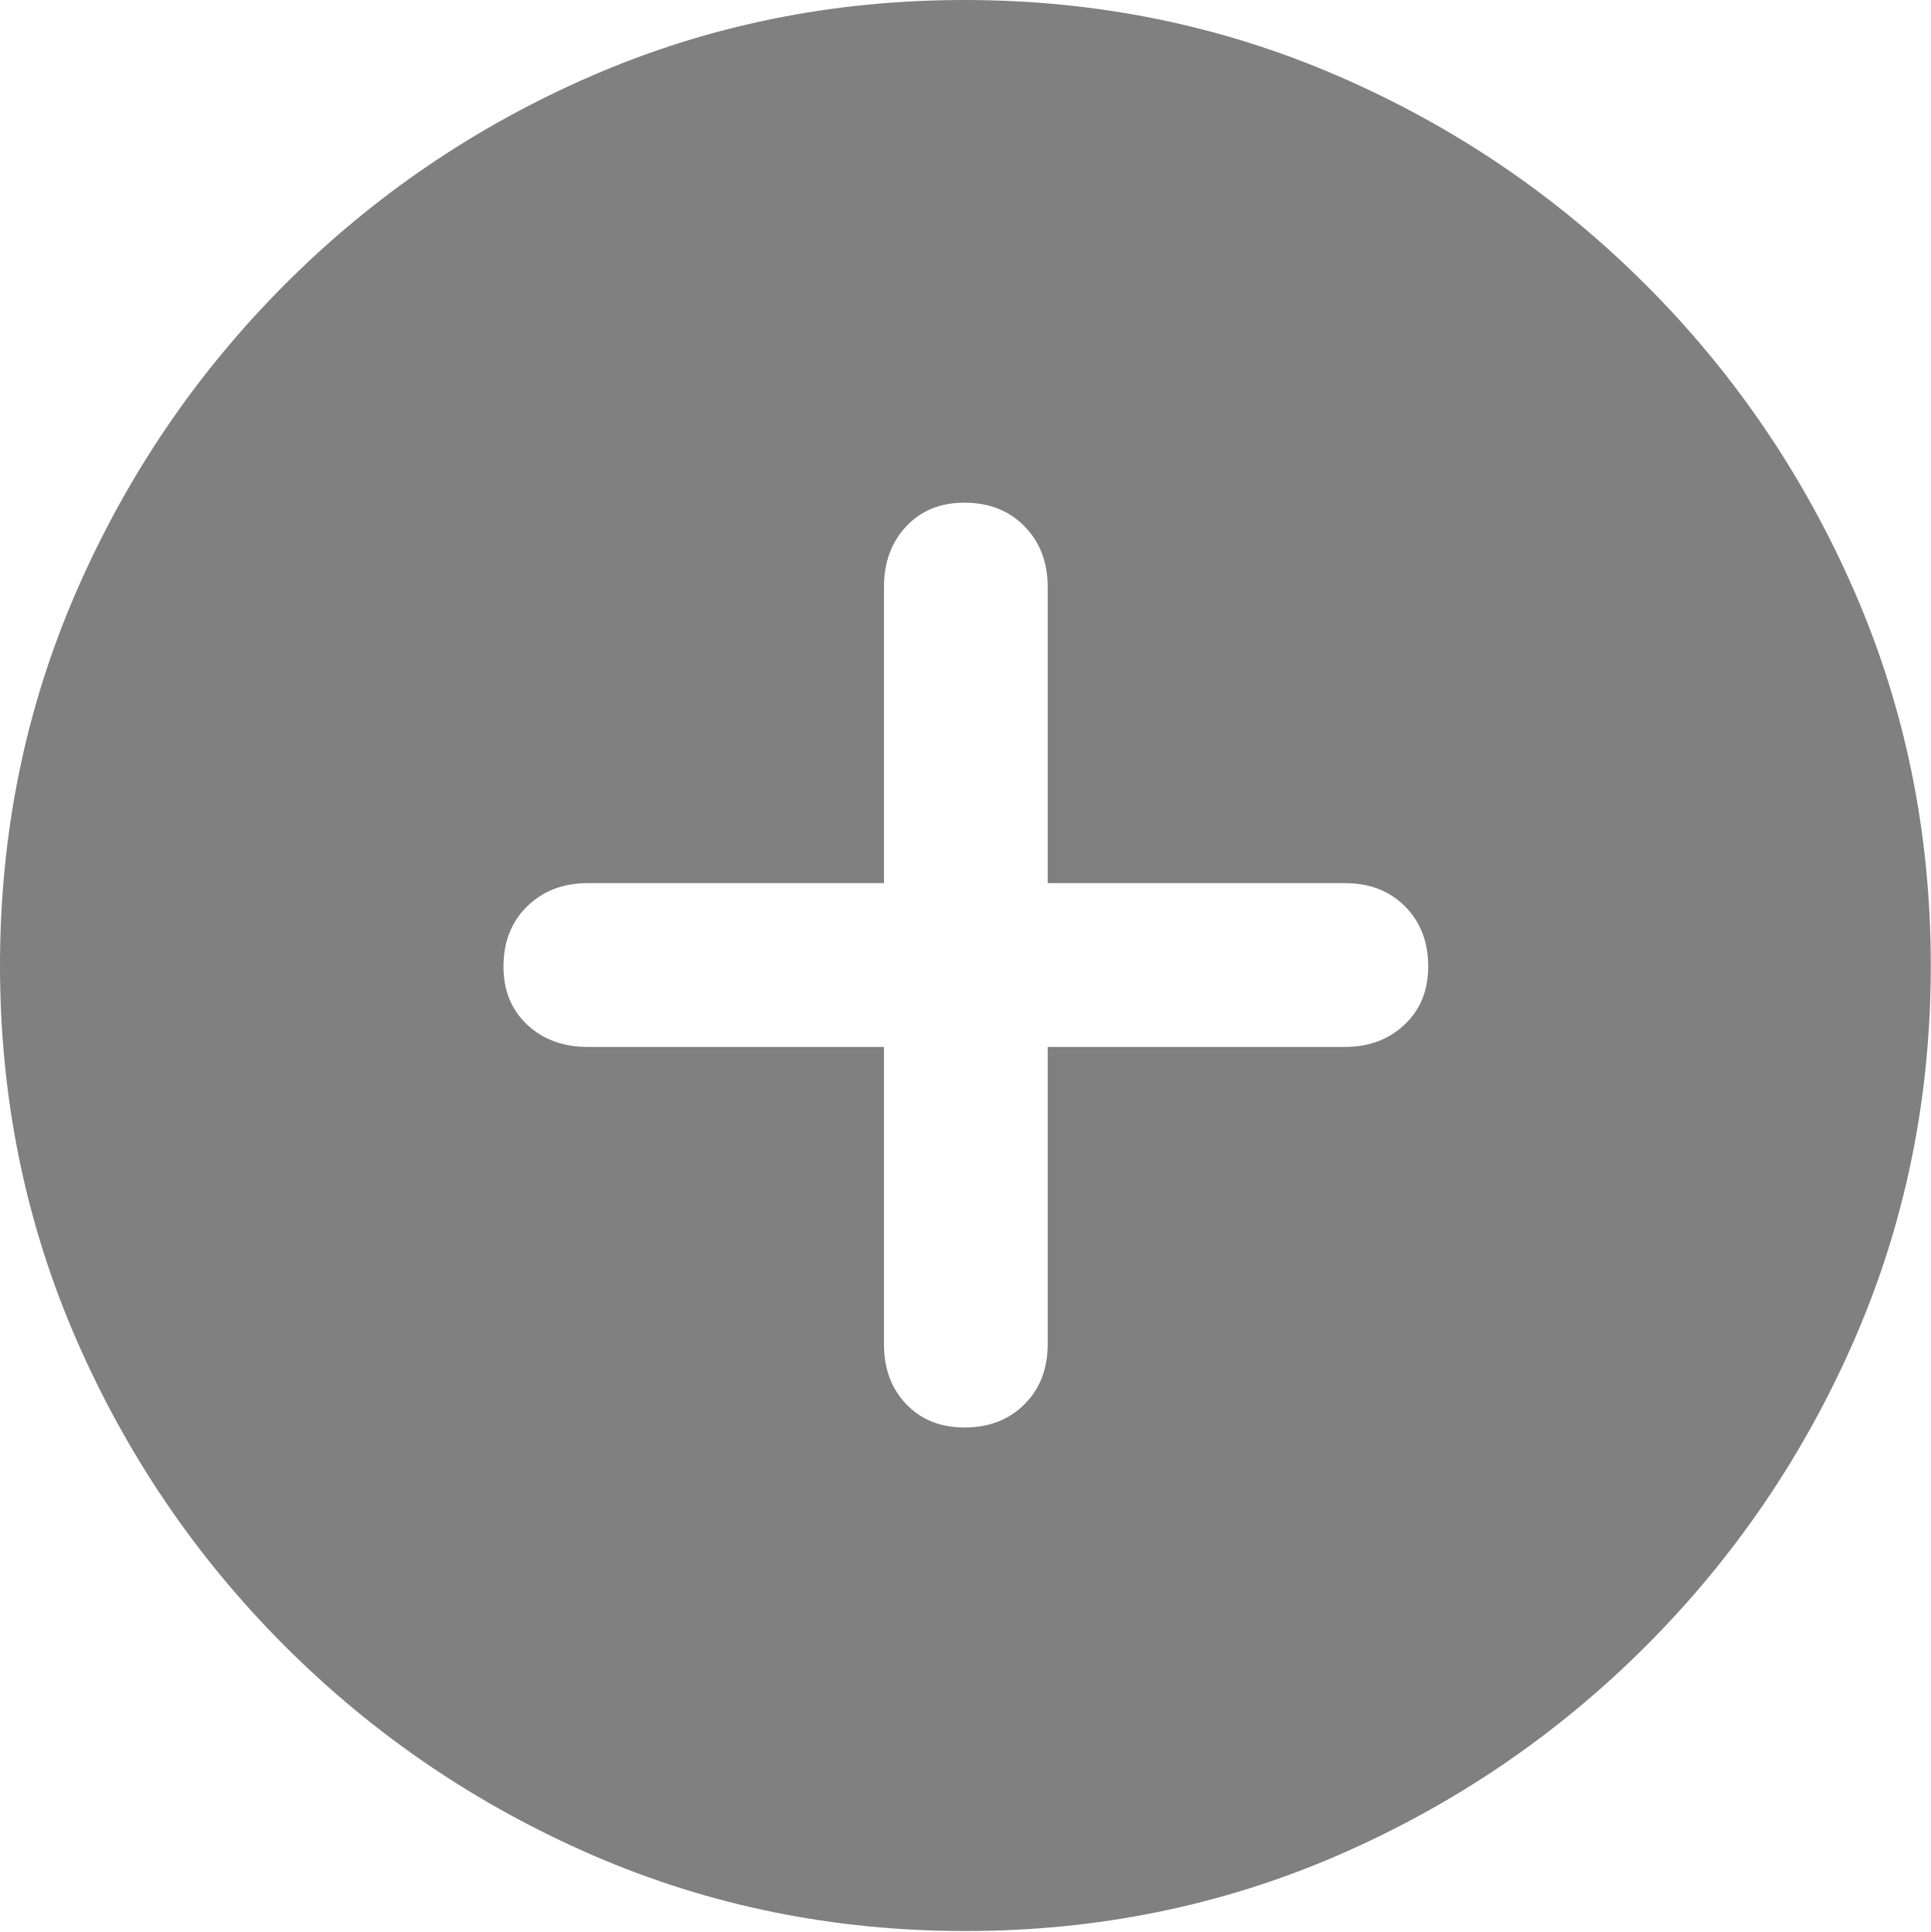
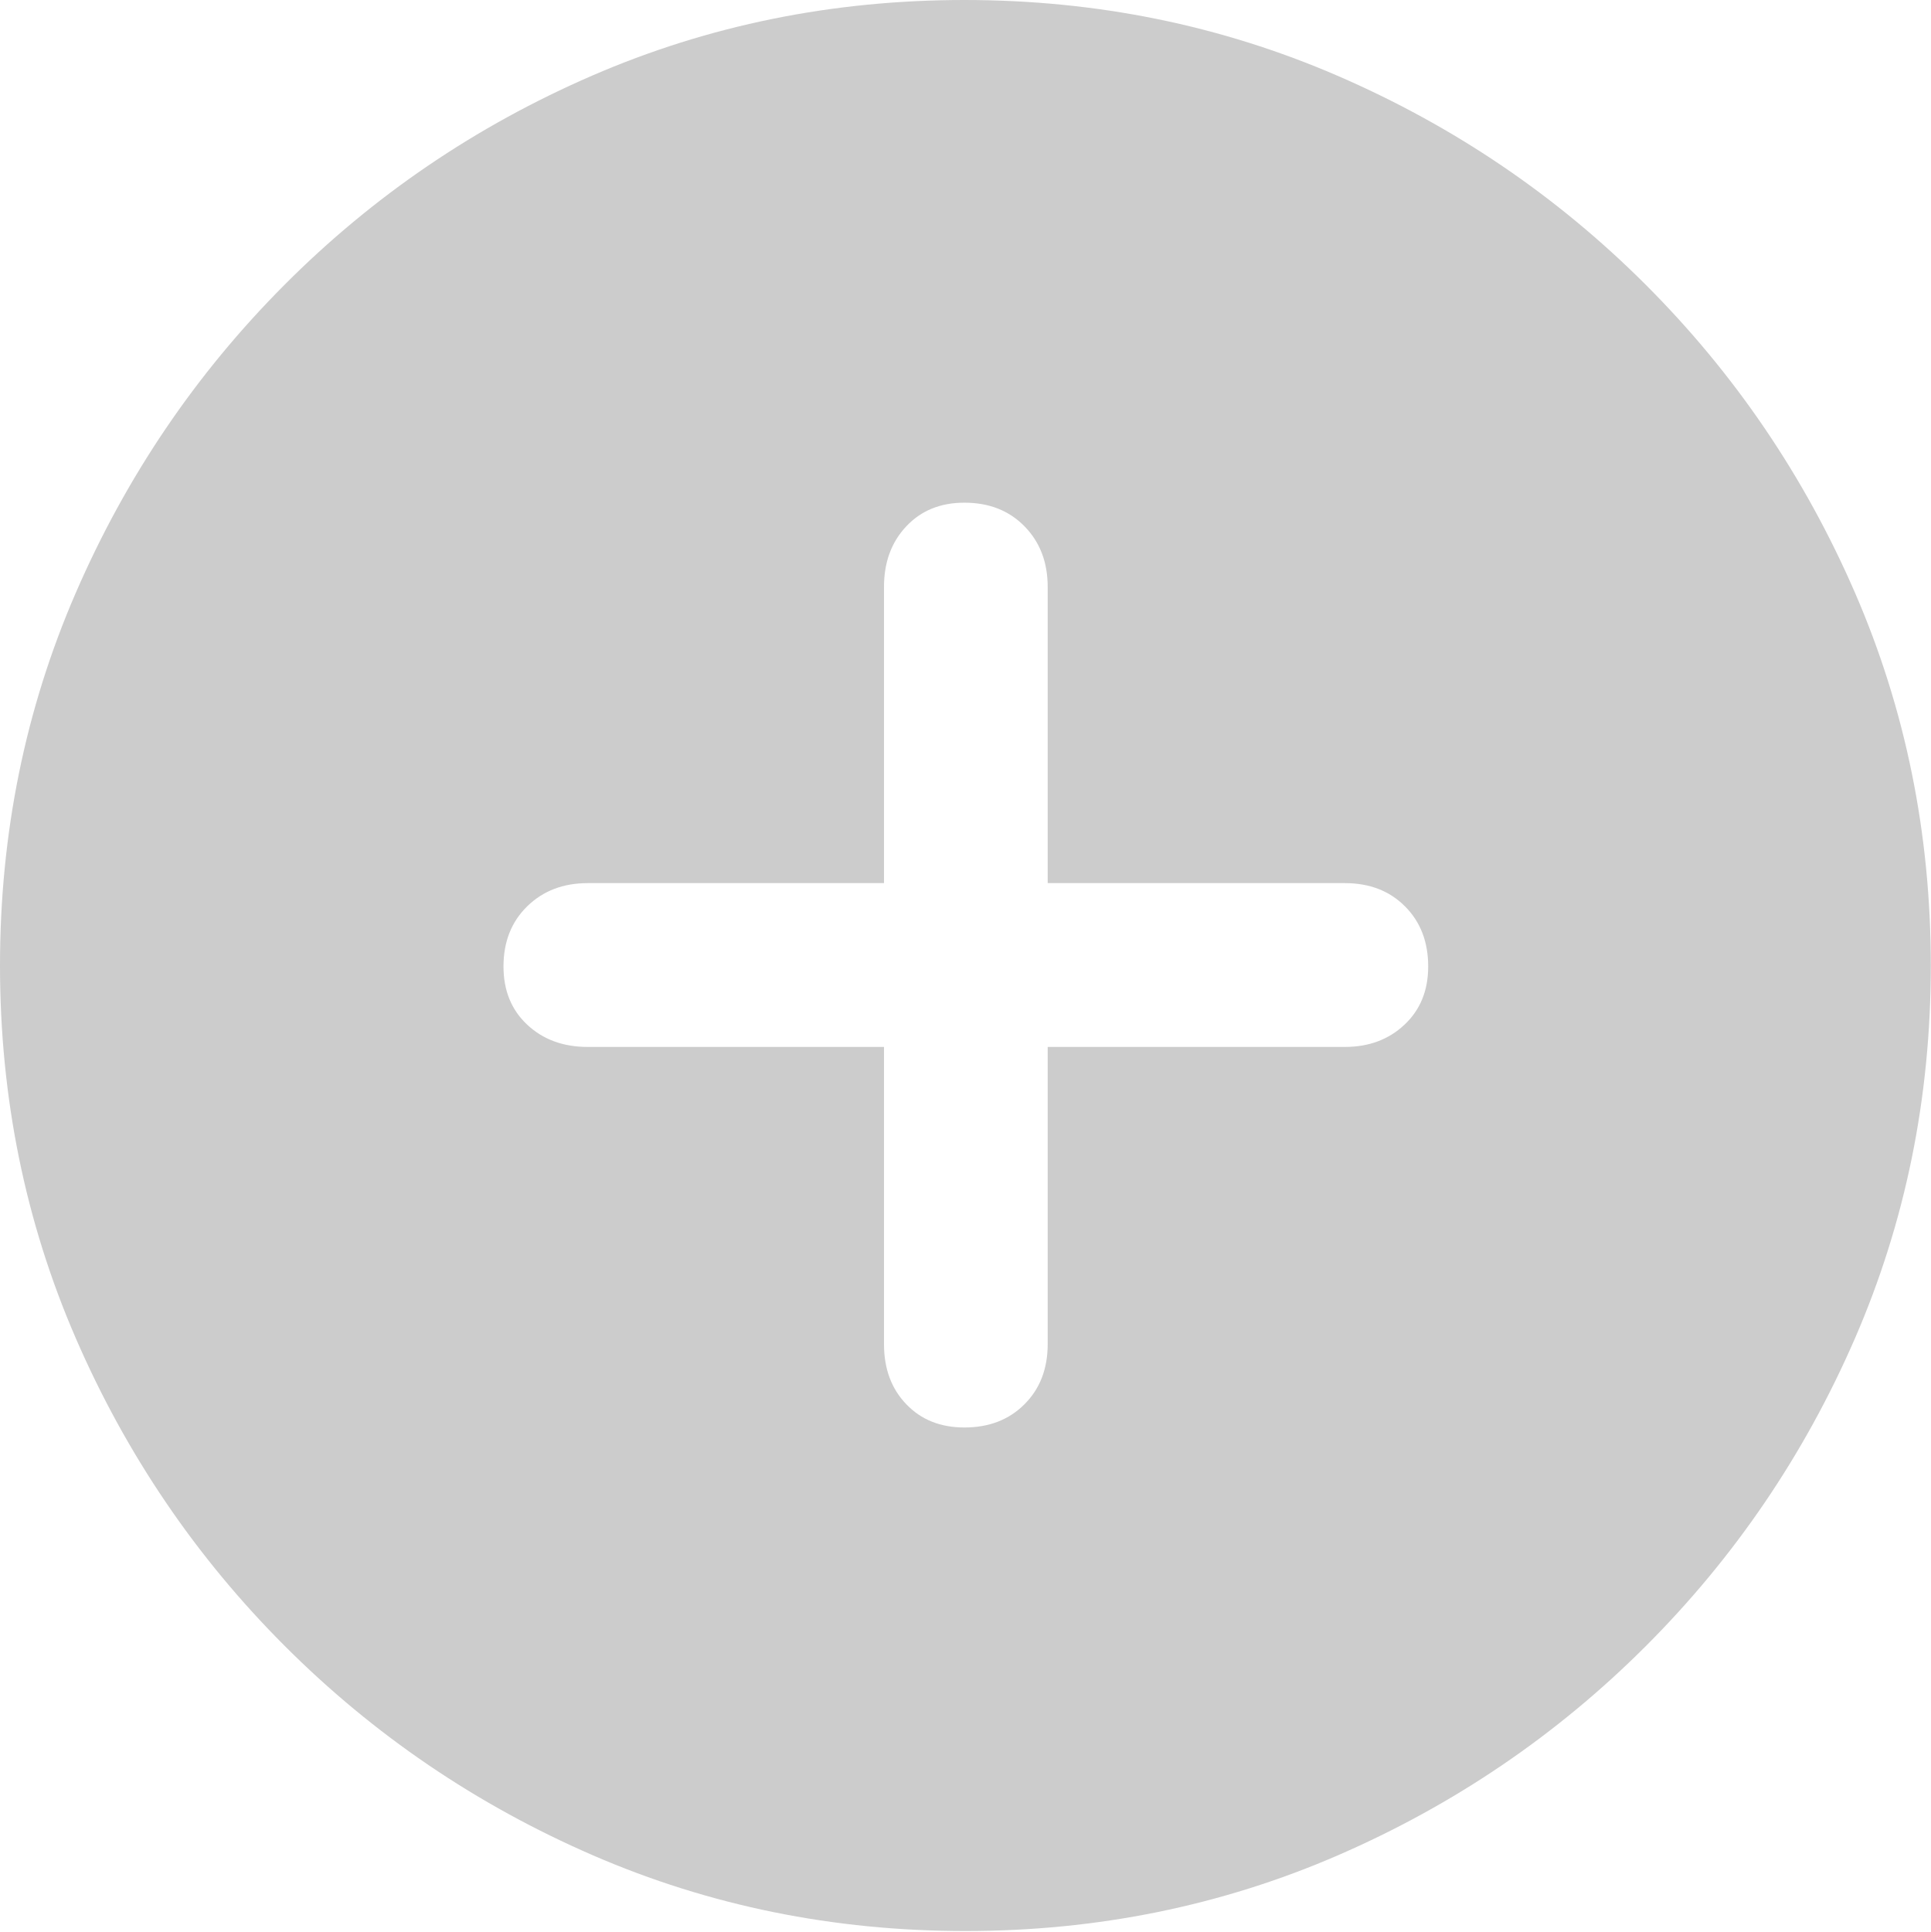
<svg xmlns="http://www.w3.org/2000/svg" version="1.1" width="19.922" height="19.932">
  <g>
    <rect height="19.932" opacity="0" width="19.922" x="0" y="0" />
-     <path d="M9.961 19.922Q12.002 19.922 13.804 19.141Q15.605 18.359 16.982 16.982Q18.359 15.605 19.141 13.804Q19.922 12.002 19.922 9.961Q19.922 7.92 19.141 6.118Q18.359 4.316 16.982 2.939Q15.605 1.562 13.799 0.781Q11.992 0 9.951 0Q7.91 0 6.108 0.781Q4.307 1.562 2.935 2.939Q1.562 4.316 0.781 6.118Q0 7.92 0 9.961Q0 12.002 0.781 13.804Q1.562 15.605 2.939 16.982Q4.316 18.359 6.118 19.141Q7.92 19.922 9.961 19.922ZM5.195 9.971Q5.195 9.59 5.439 9.351Q5.684 9.111 6.064 9.111L9.121 9.111L9.121 6.055Q9.121 5.674 9.351 5.43Q9.58 5.186 9.951 5.186Q10.332 5.186 10.571 5.43Q10.81 5.674 10.81 6.055L10.81 9.111L13.877 9.111Q14.258 9.111 14.497 9.351Q14.736 9.59 14.736 9.971Q14.736 10.342 14.492 10.571Q14.248 10.801 13.877 10.801L10.81 10.801L10.81 13.867Q10.81 14.248 10.571 14.487Q10.332 14.727 9.951 14.727Q9.58 14.727 9.351 14.487Q9.121 14.248 9.121 13.867L9.121 10.801L6.064 10.801Q5.684 10.801 5.439 10.571Q5.195 10.342 5.195 9.971Z" fill="#808080" />
+     <path d="M9.961 19.922Q12.002 19.922 13.804 19.141Q15.605 18.359 16.982 16.982Q18.359 15.605 19.141 13.804Q19.922 12.002 19.922 9.961Q19.922 7.92 19.141 6.118Q18.359 4.316 16.982 2.939Q15.605 1.562 13.799 0.781Q11.992 0 9.951 0Q7.91 0 6.108 0.781Q4.307 1.562 2.935 2.939Q1.562 4.316 0.781 6.118Q0 7.92 0 9.961Q0 12.002 0.781 13.804Q1.562 15.605 2.939 16.982Q4.316 18.359 6.118 19.141Q7.92 19.922 9.961 19.922ZM5.195 9.971Q5.195 9.59 5.439 9.351Q5.684 9.111 6.064 9.111L9.121 9.111L9.121 6.055Q9.121 5.674 9.351 5.43Q9.58 5.186 9.951 5.186Q10.332 5.186 10.571 5.43Q10.81 5.674 10.81 6.055L10.81 9.111L13.877 9.111Q14.258 9.111 14.497 9.351Q14.736 9.59 14.736 9.971Q14.736 10.342 14.492 10.571Q14.248 10.801 13.877 10.801L10.81 10.801L10.81 13.867Q10.81 14.248 10.571 14.487Q10.332 14.727 9.951 14.727Q9.58 14.727 9.351 14.487Q9.121 14.248 9.121 13.867L9.121 10.801L6.064 10.801Q5.684 10.801 5.439 10.571Q5.195 10.342 5.195 9.971Z" fill="#cccccc" />
  </g>
</svg>
